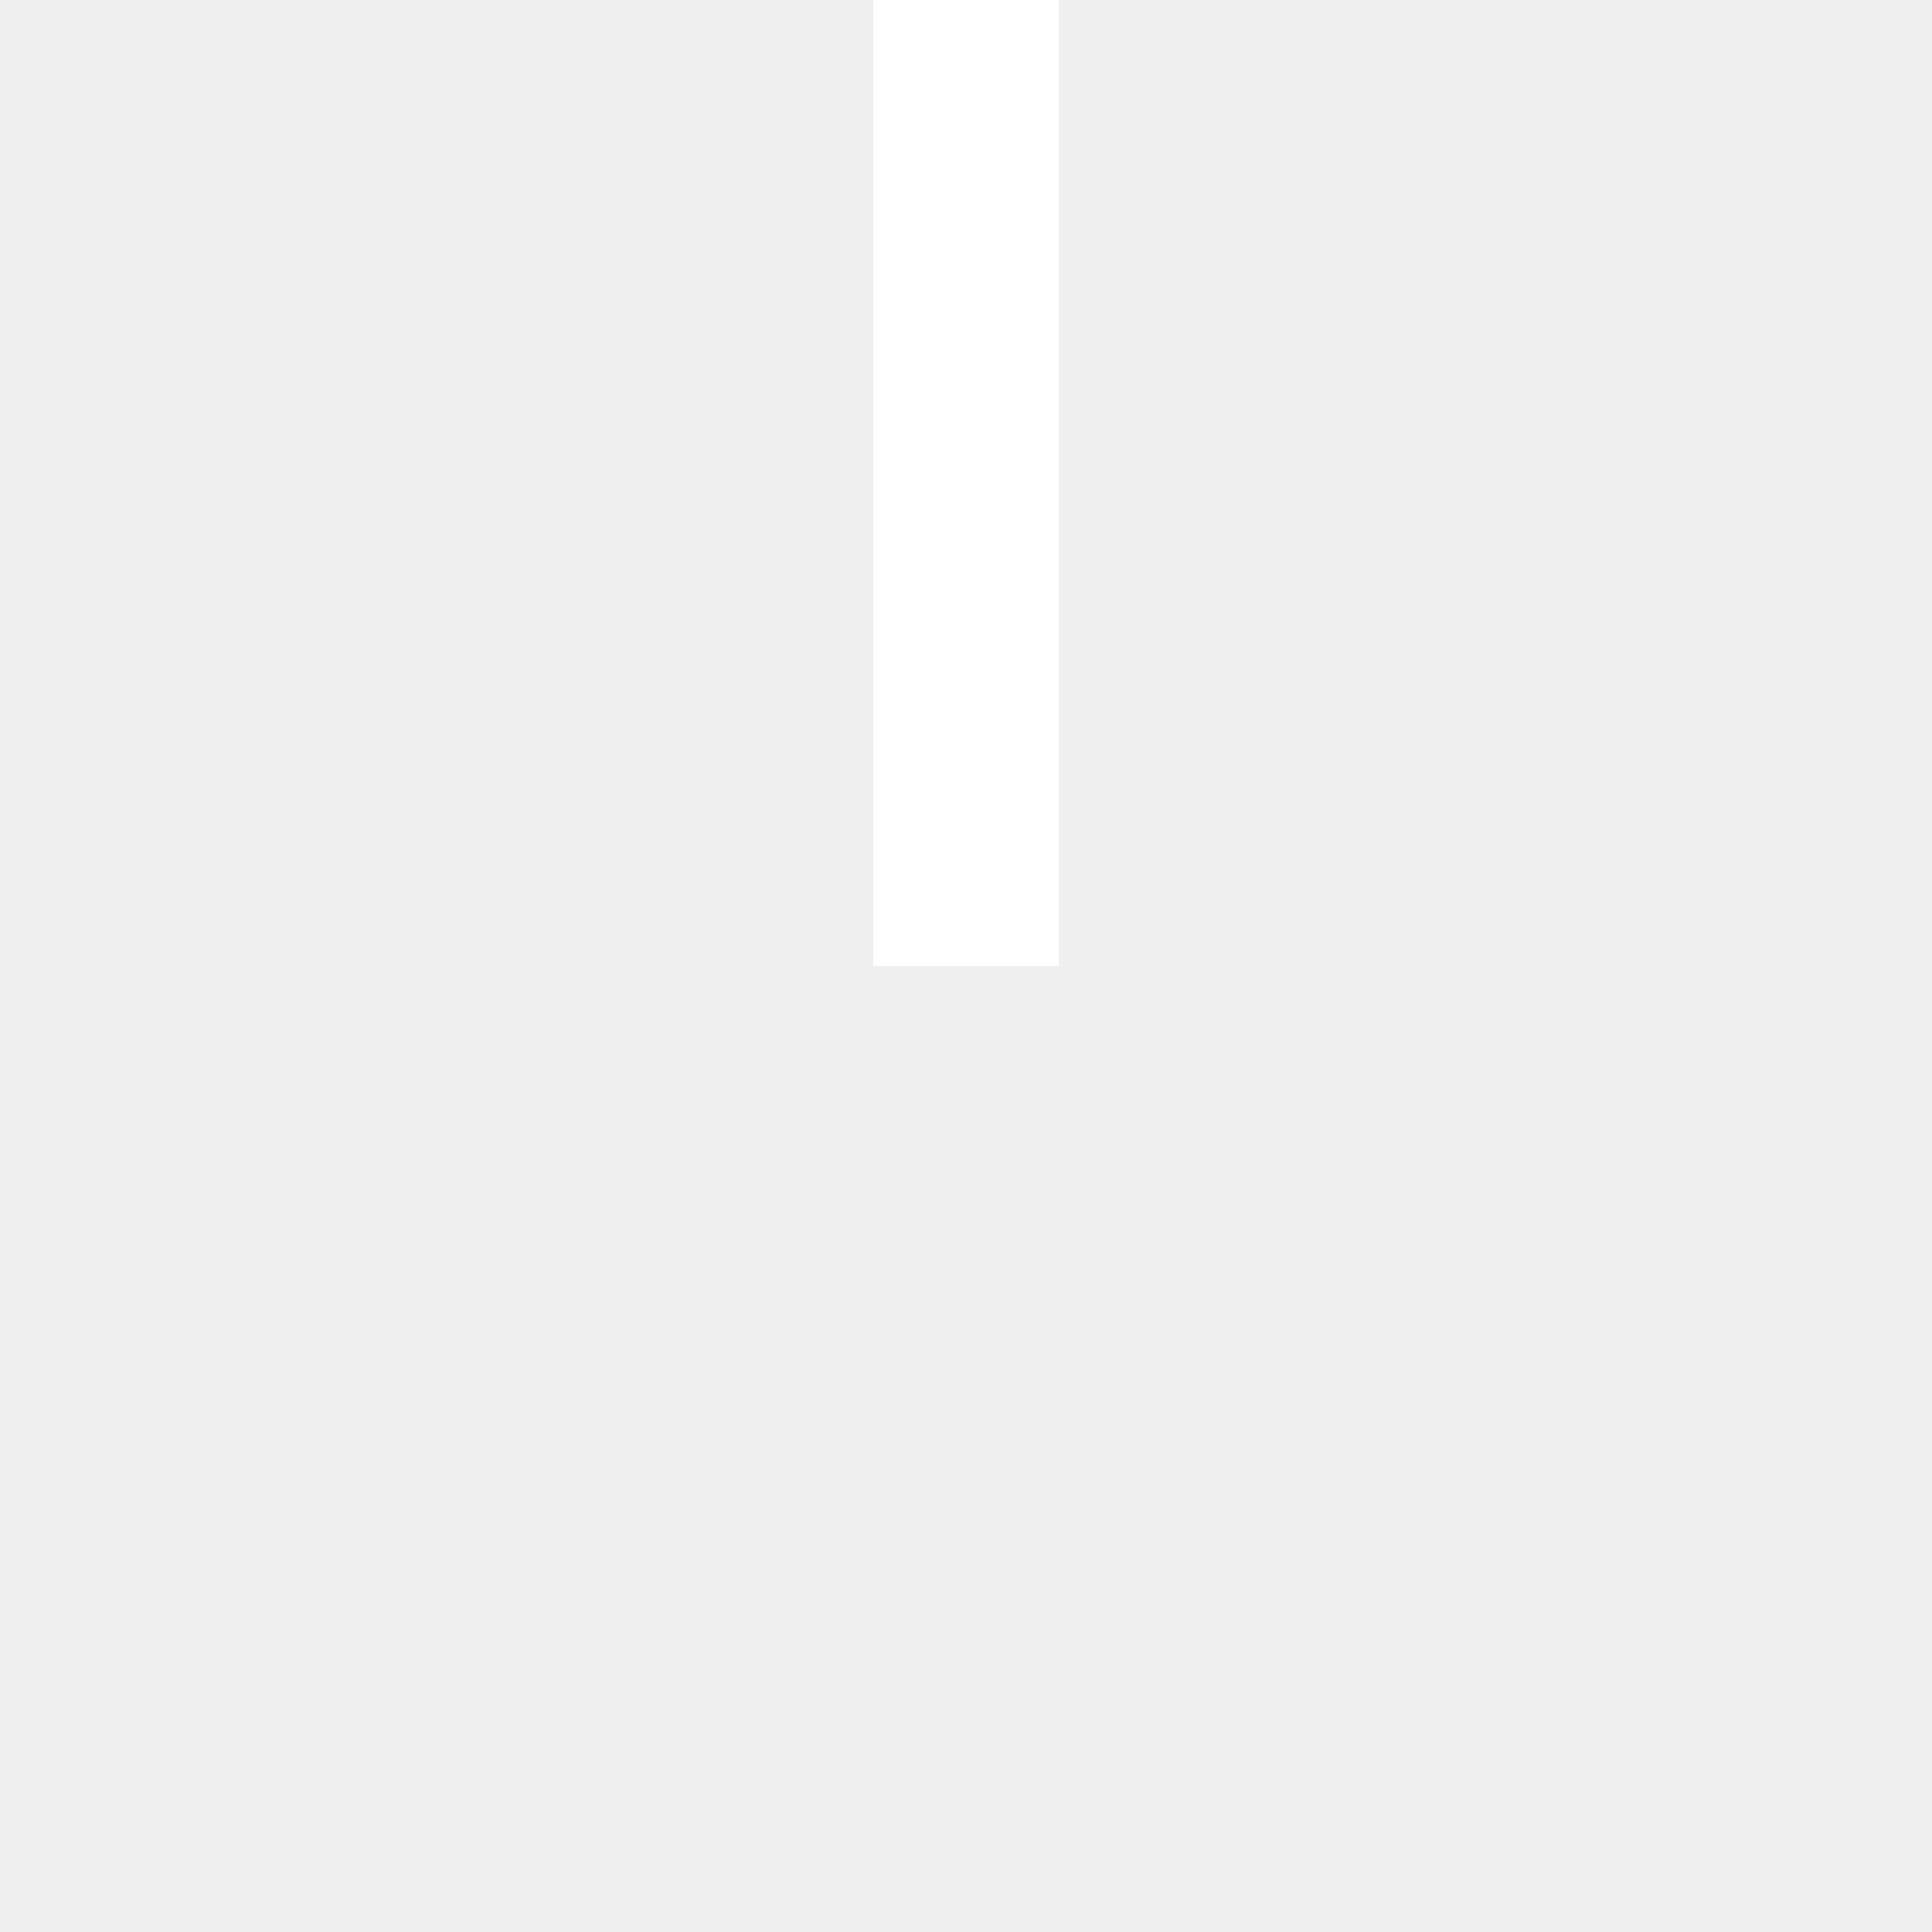
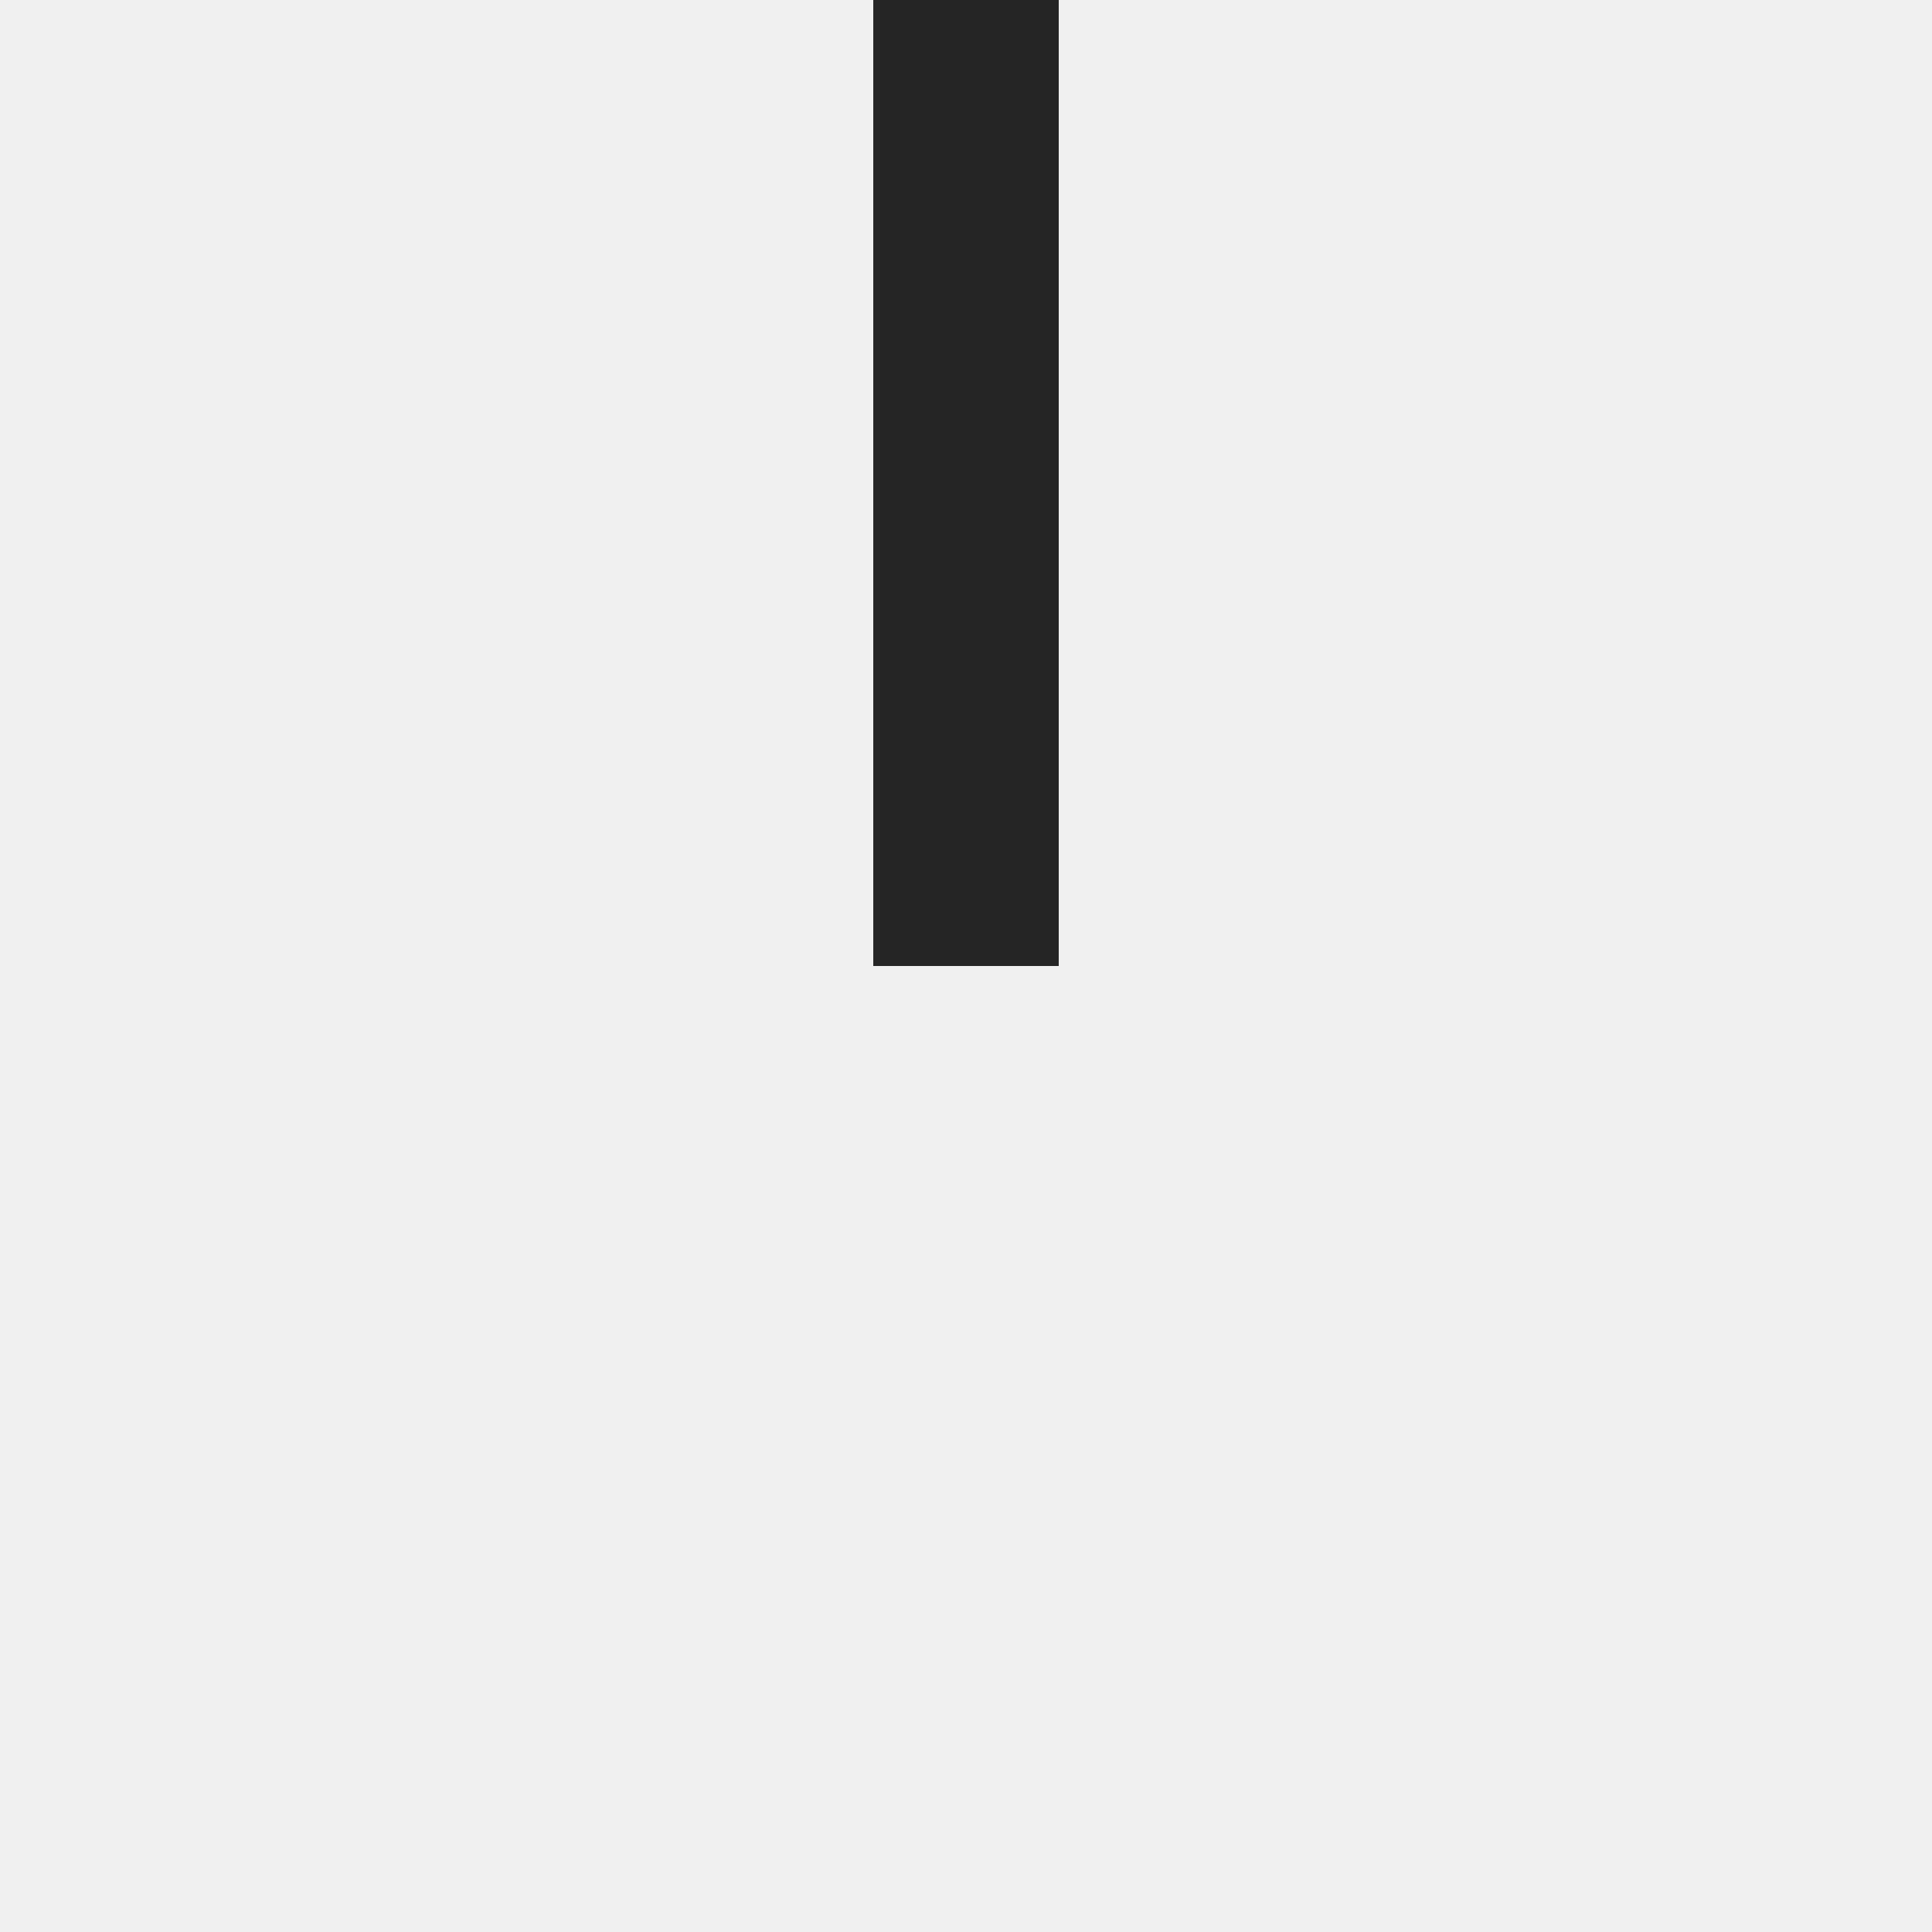
<svg xmlns="http://www.w3.org/2000/svg" width="9mm" height="9mm" viewBox="0 0 9 9" version="1.1" id="svg257">
  <defs id="defs254" />
  <g id="layer1">
-     <rect style="fill:#ffffff;fill-opacity:1;stroke:#000000;stroke-width:0;stroke-linecap:round;stroke-miterlimit:0;stroke-dasharray:none" id="rect1327" width="0.864" height="4.5" x="4.068" y="0" />
+     <rect style="fill:#252525;fill-opacity:1;stroke:#000000;stroke-width:0;stroke-linecap:round;stroke-miterlimit:0;stroke-dasharray:none" id="rect1327" width="0.864" height="4.5" x="4.068" y="0" />
  </g>
</svg>
